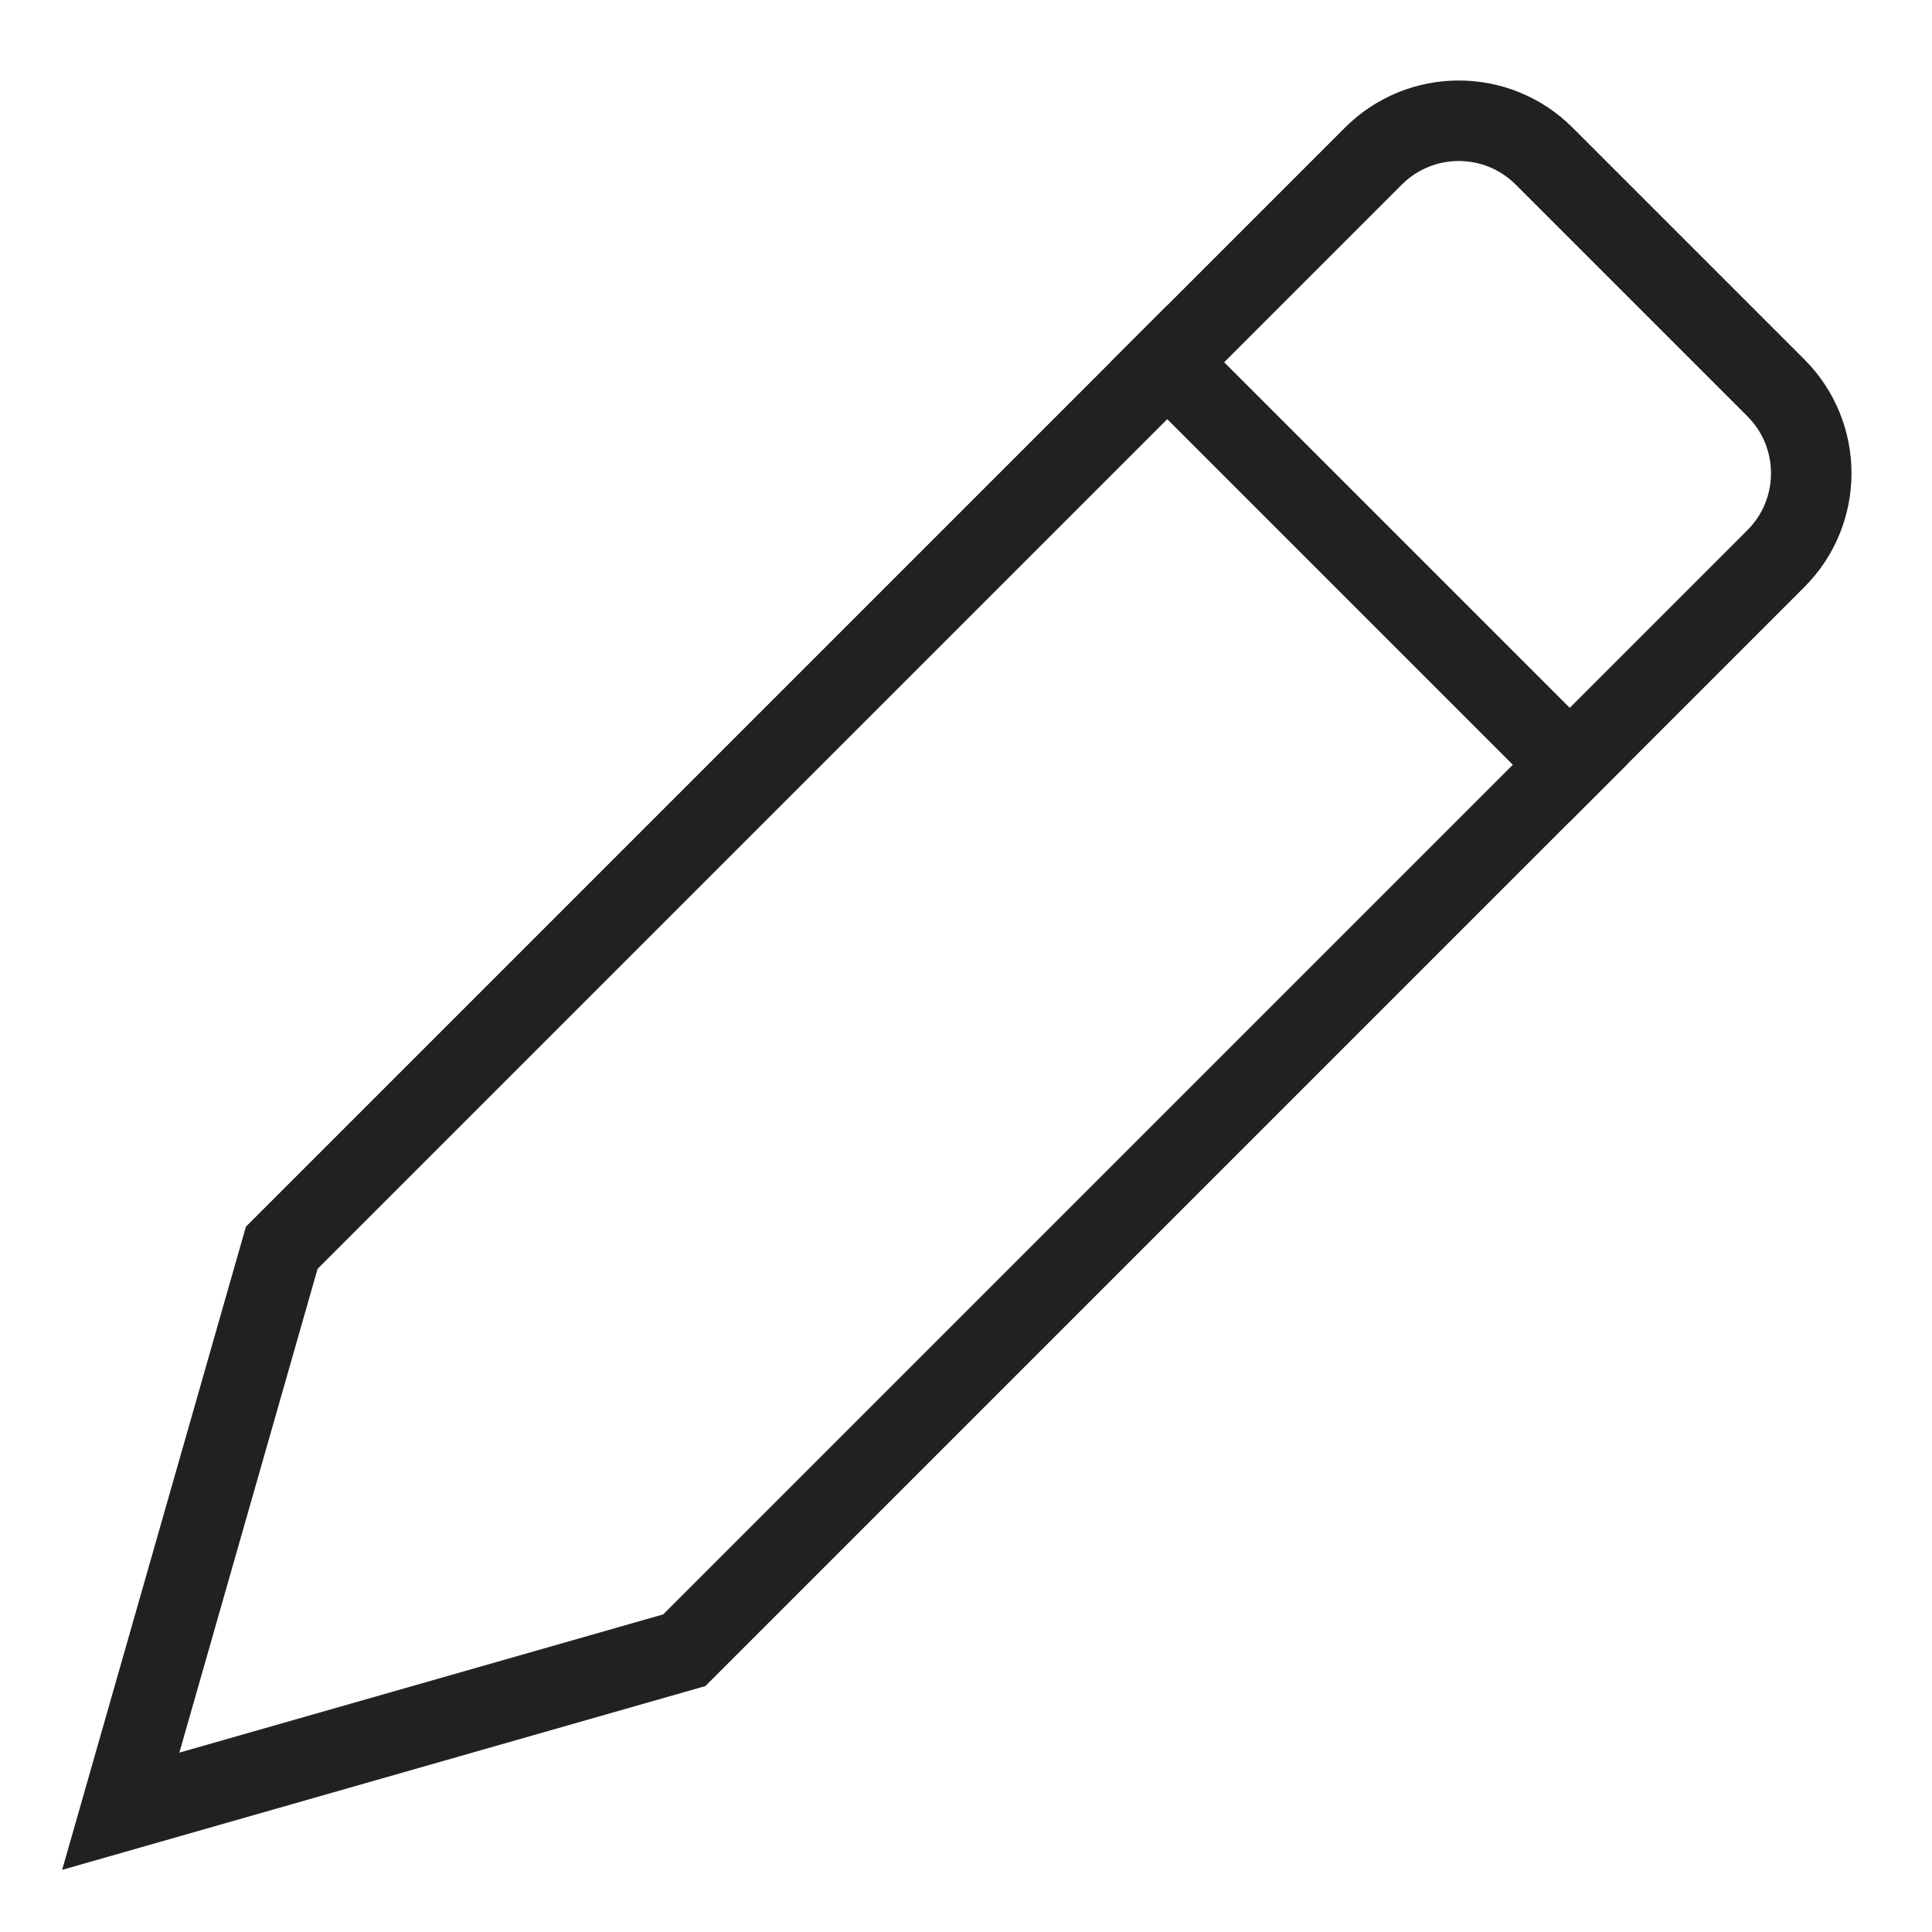
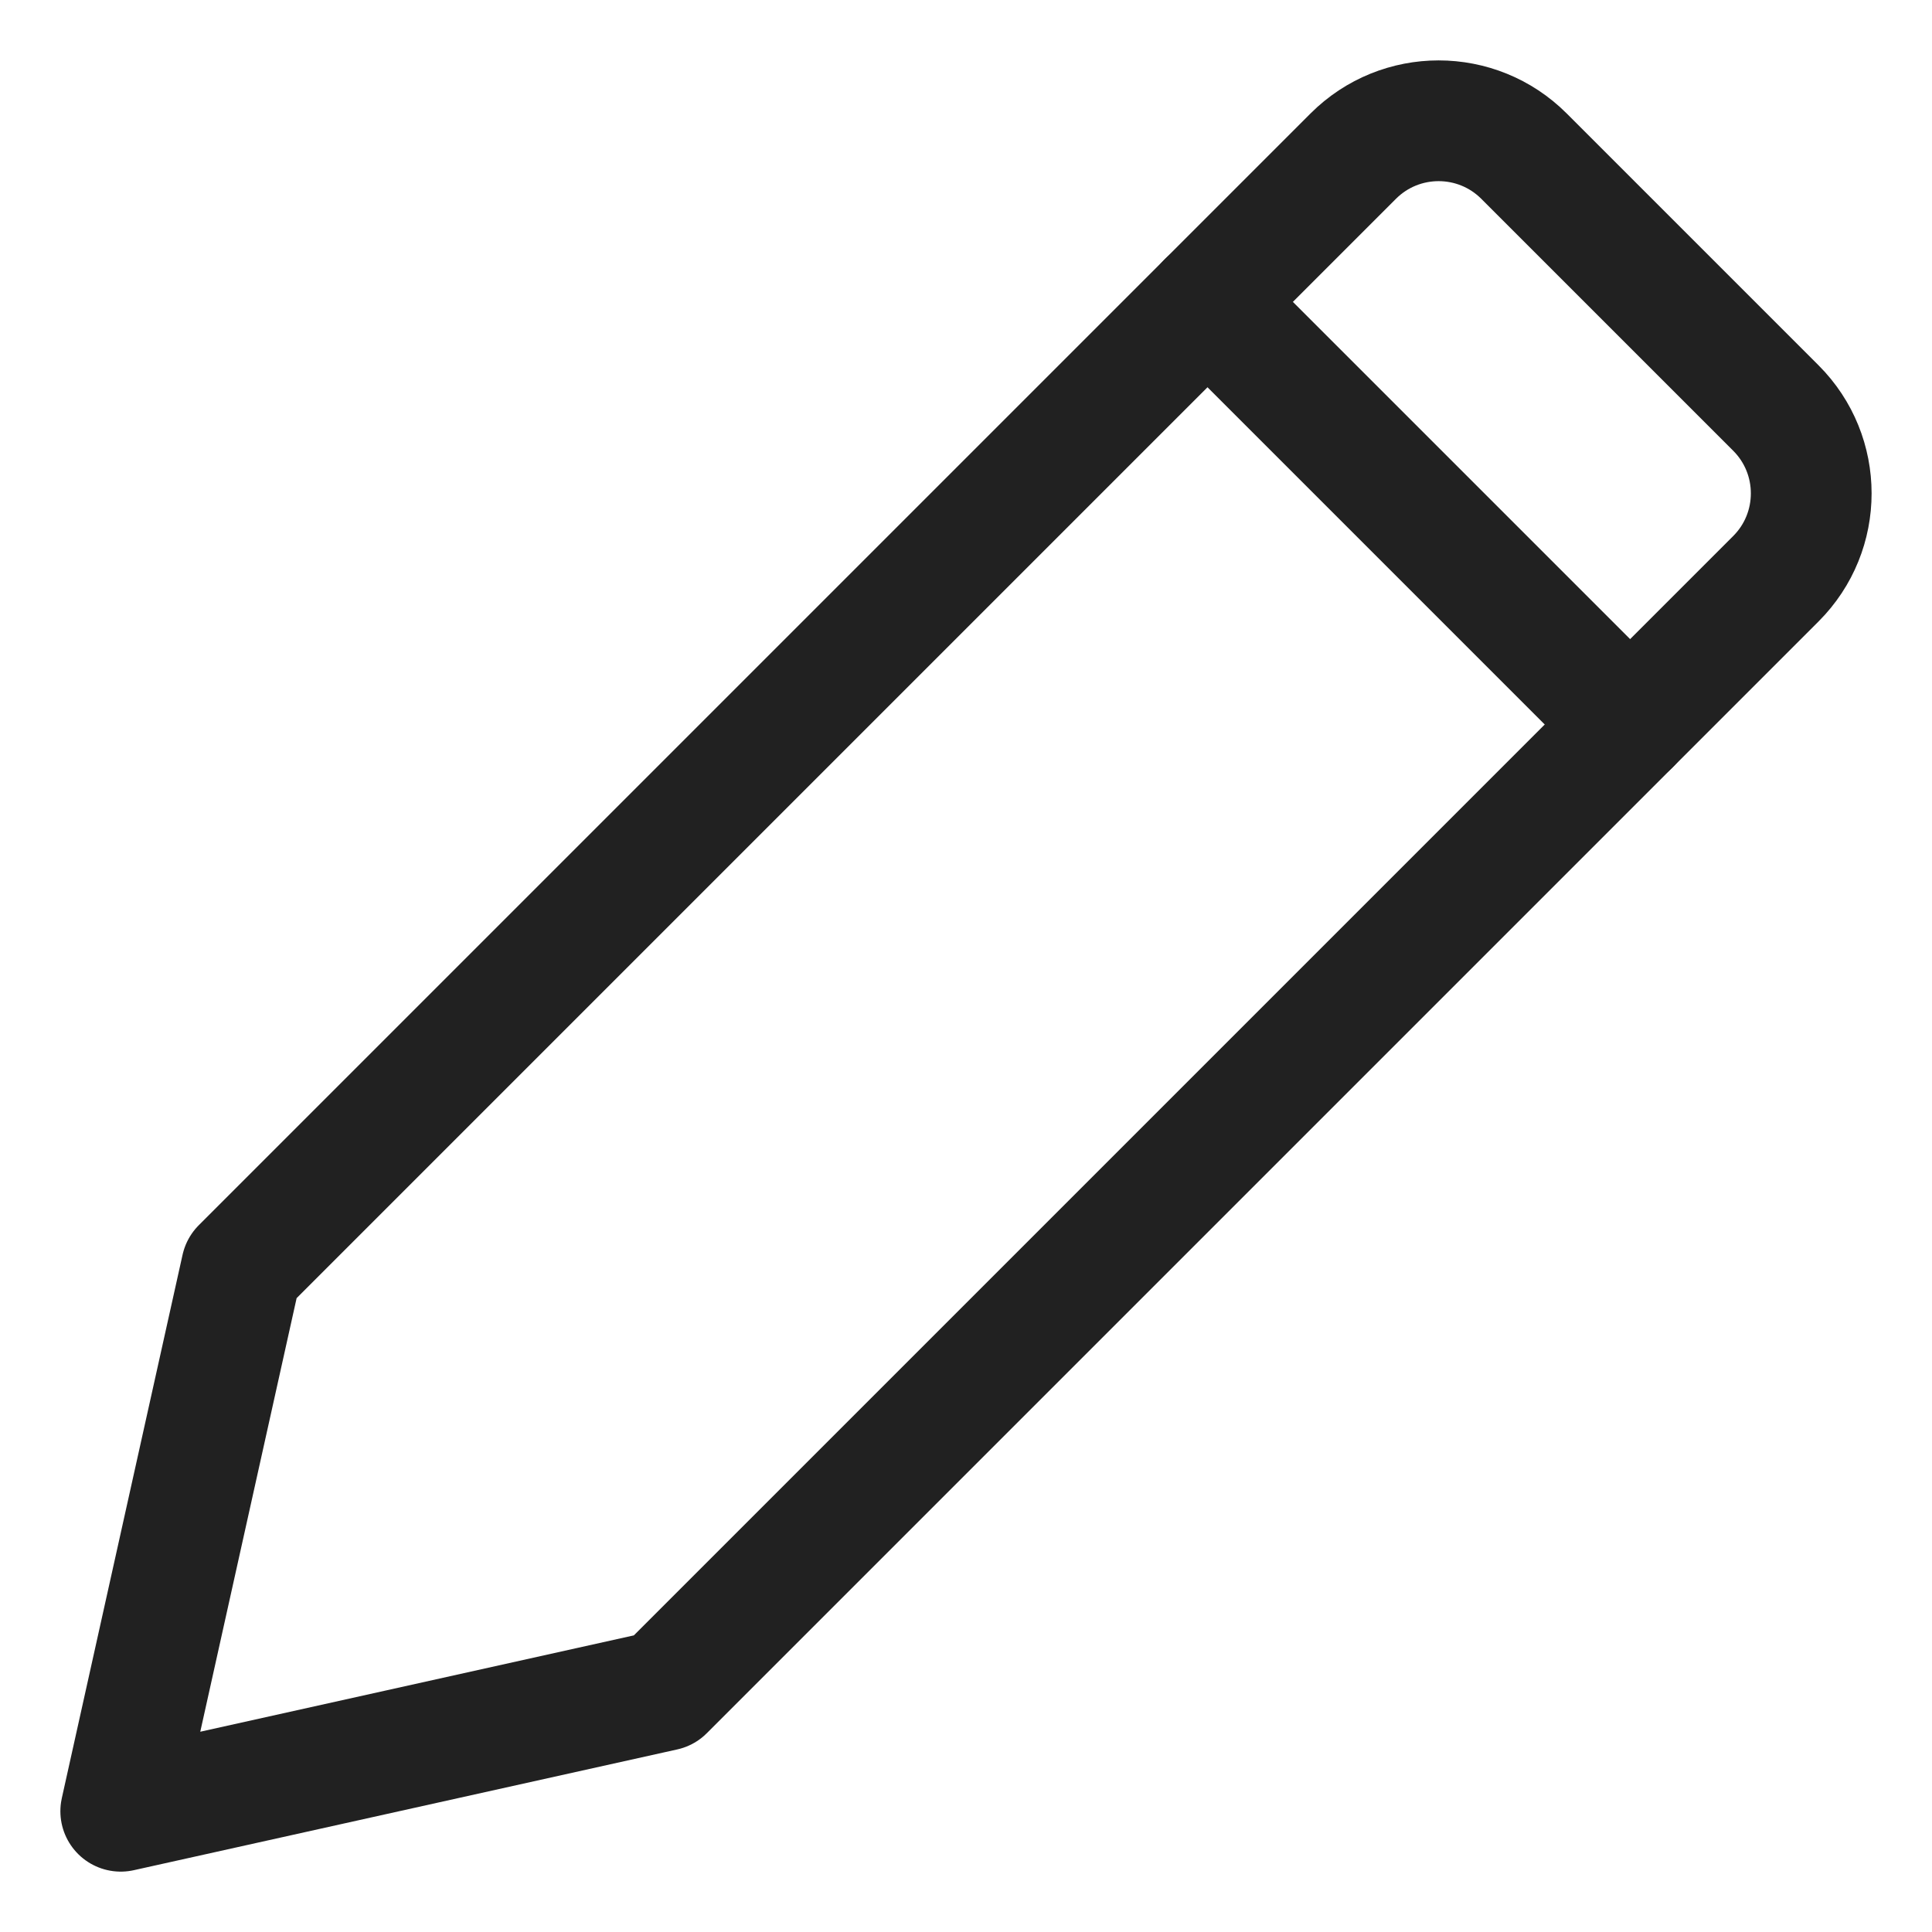
- <svg xmlns="http://www.w3.org/2000/svg" height="48" width="48" viewBox="0 0 48 48">
-   <g stroke-linejoin="miter" fill="#212121" stroke-linecap="butt" class="nc-icon-wrapper">
-     <line data-color="color-2" x1="29" y1="9" x2="39" y2="19" fill="none" stroke="#212121" stroke-linecap="square" stroke-miterlimit="10" stroke-width="2" />
-     <path d="M17,41,3,45,7,31,34.121,3.879a3,3,0,0,1,4.243,0l5.757,5.757a3,3,0,0,1,0,4.243Z" fill="none" stroke="#212121" stroke-linecap="square" stroke-miterlimit="10" stroke-width="2" />
+ <svg xmlns="http://www.w3.org/2000/svg" height="32" width="32" viewBox="0 0 32 32">
+   <g stroke-linejoin="round" fill="#212121" stroke-linecap="round" class="nc-icon-wrapper">
+     <line data-cap="butt" data-color="color-2" x1="20" y1="5" x2="27" y2="12" fill="none" stroke="#212121" stroke-miterlimit="10" stroke-width="2" />
+     <path d="M11,28,2,30l2-9L22.414,2.586a2,2,0,0,1,2.828,0l4.172,4.172a2,2,0,0,1,0,2.828Z" fill="none" stroke="#212121" stroke-linecap="round" stroke-miterlimit="10" stroke-width="2" />
  </g>
</svg>
